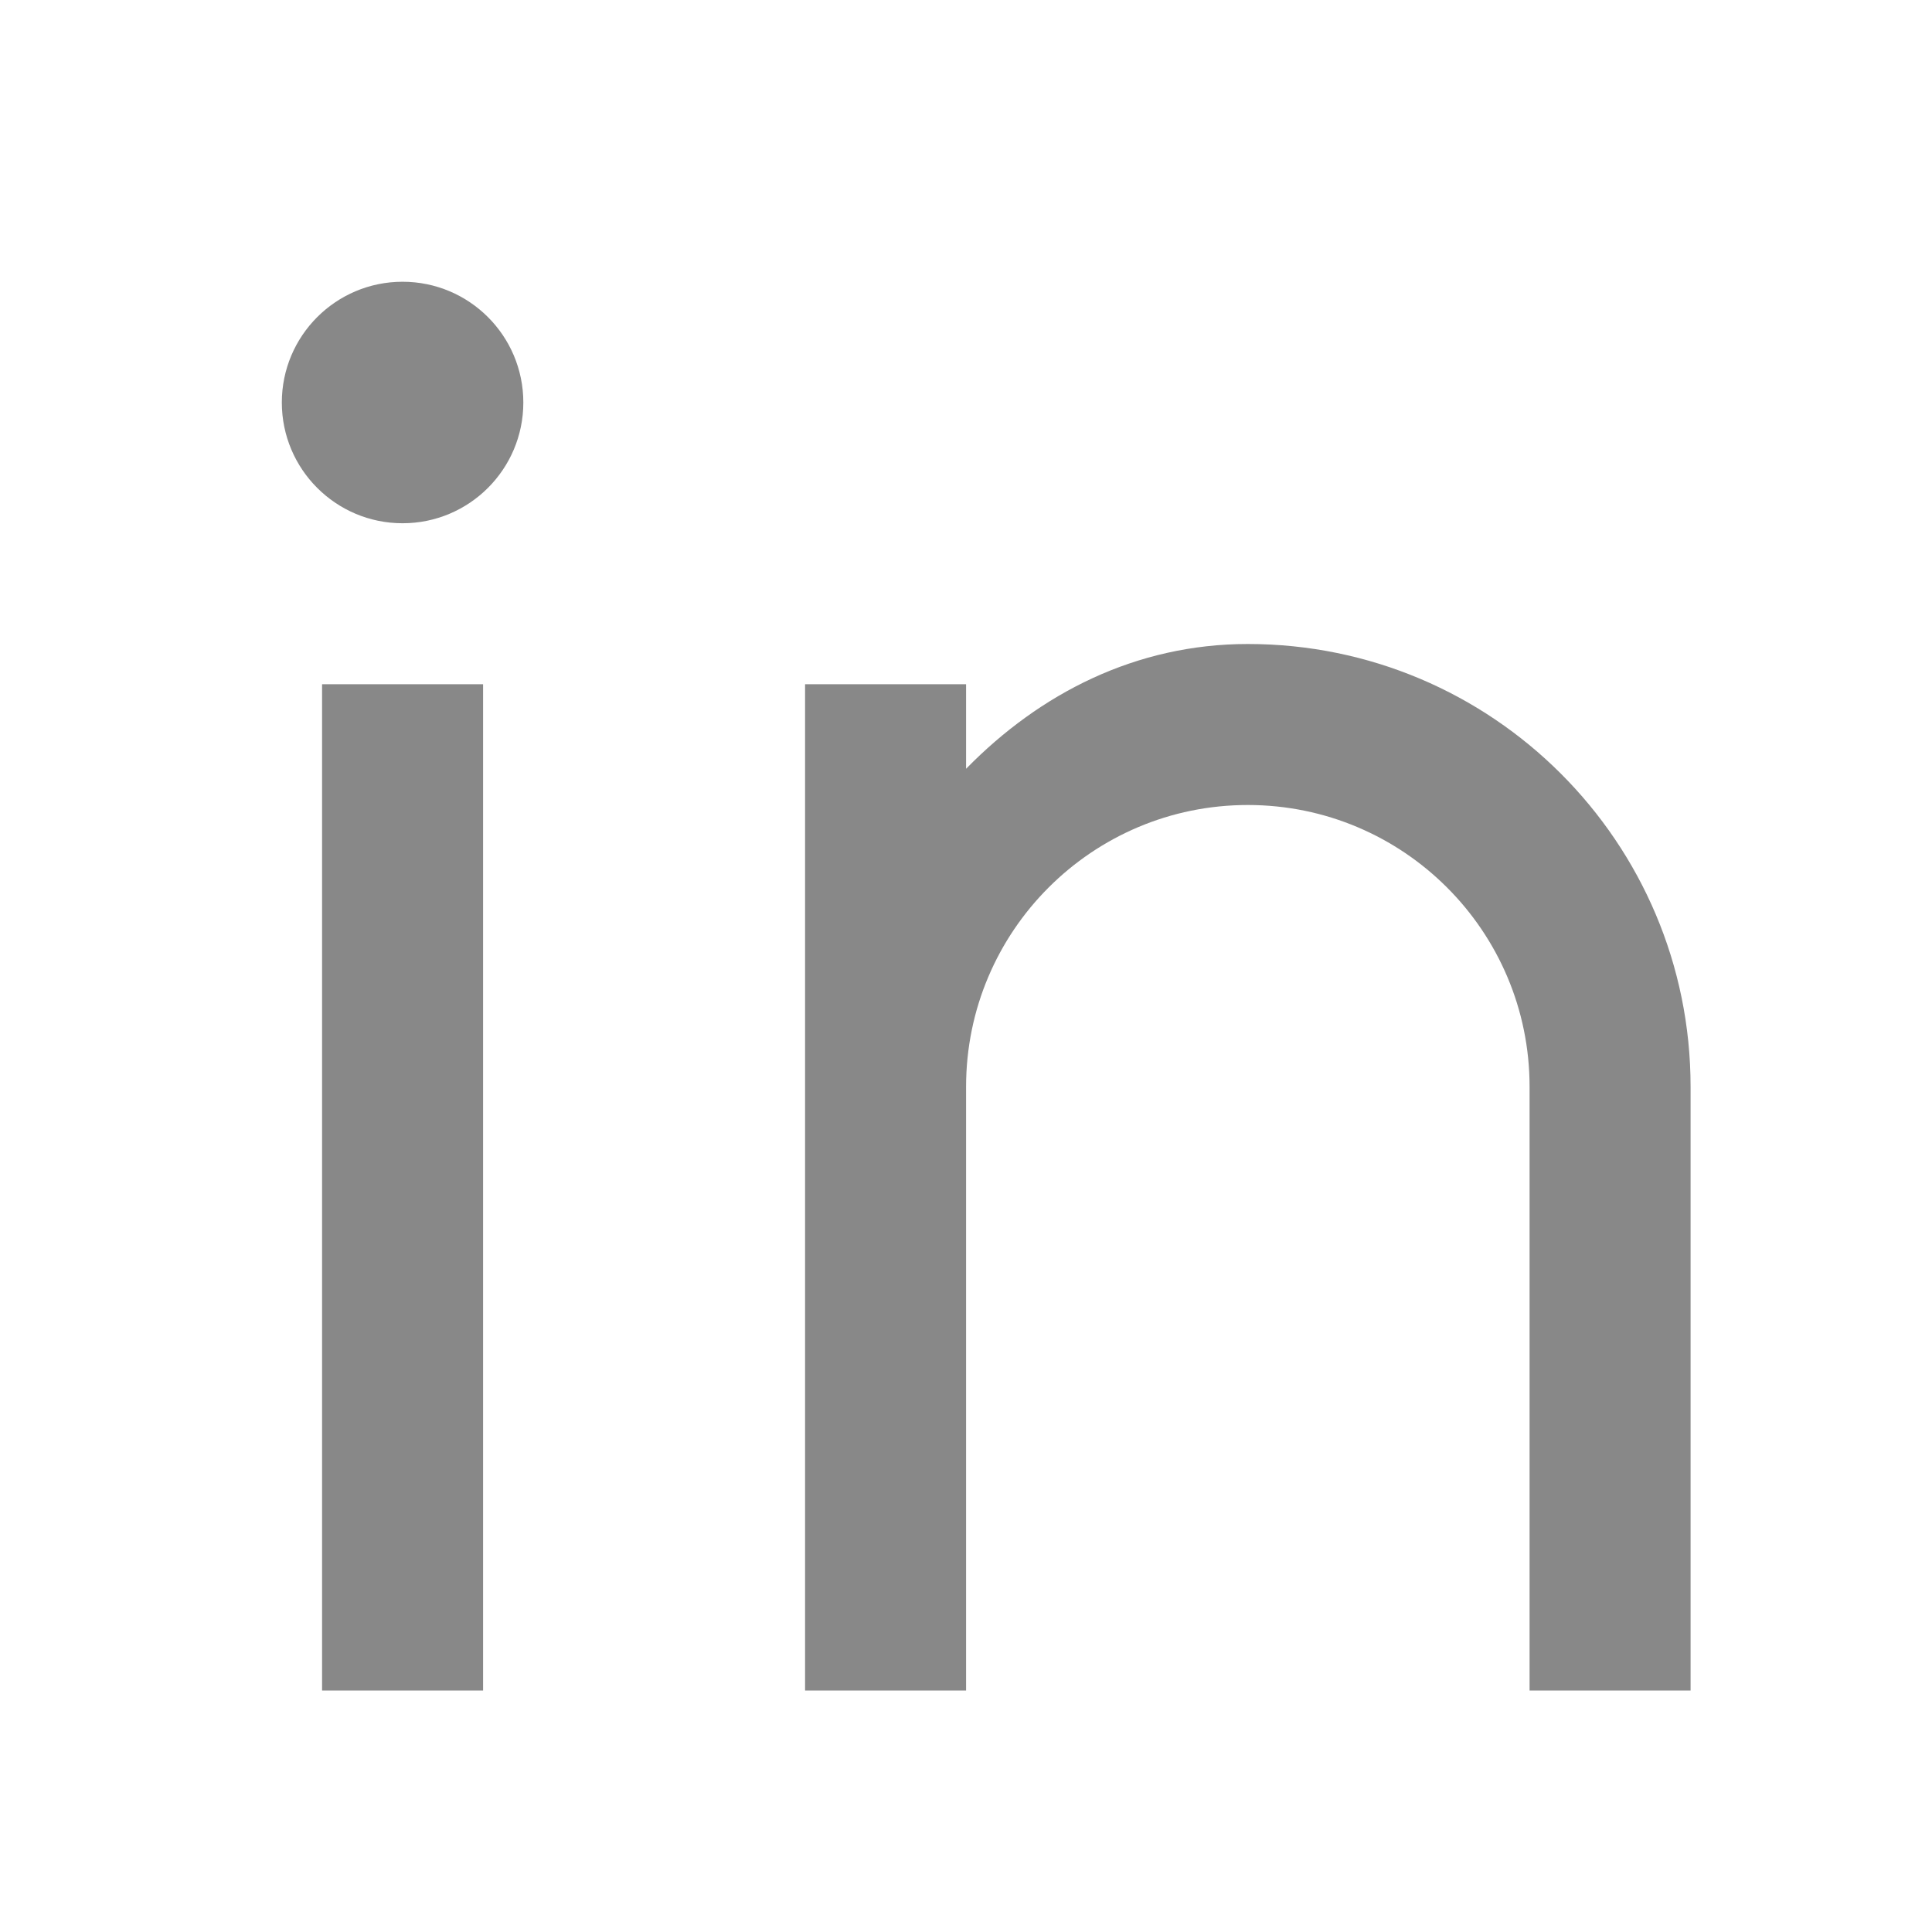
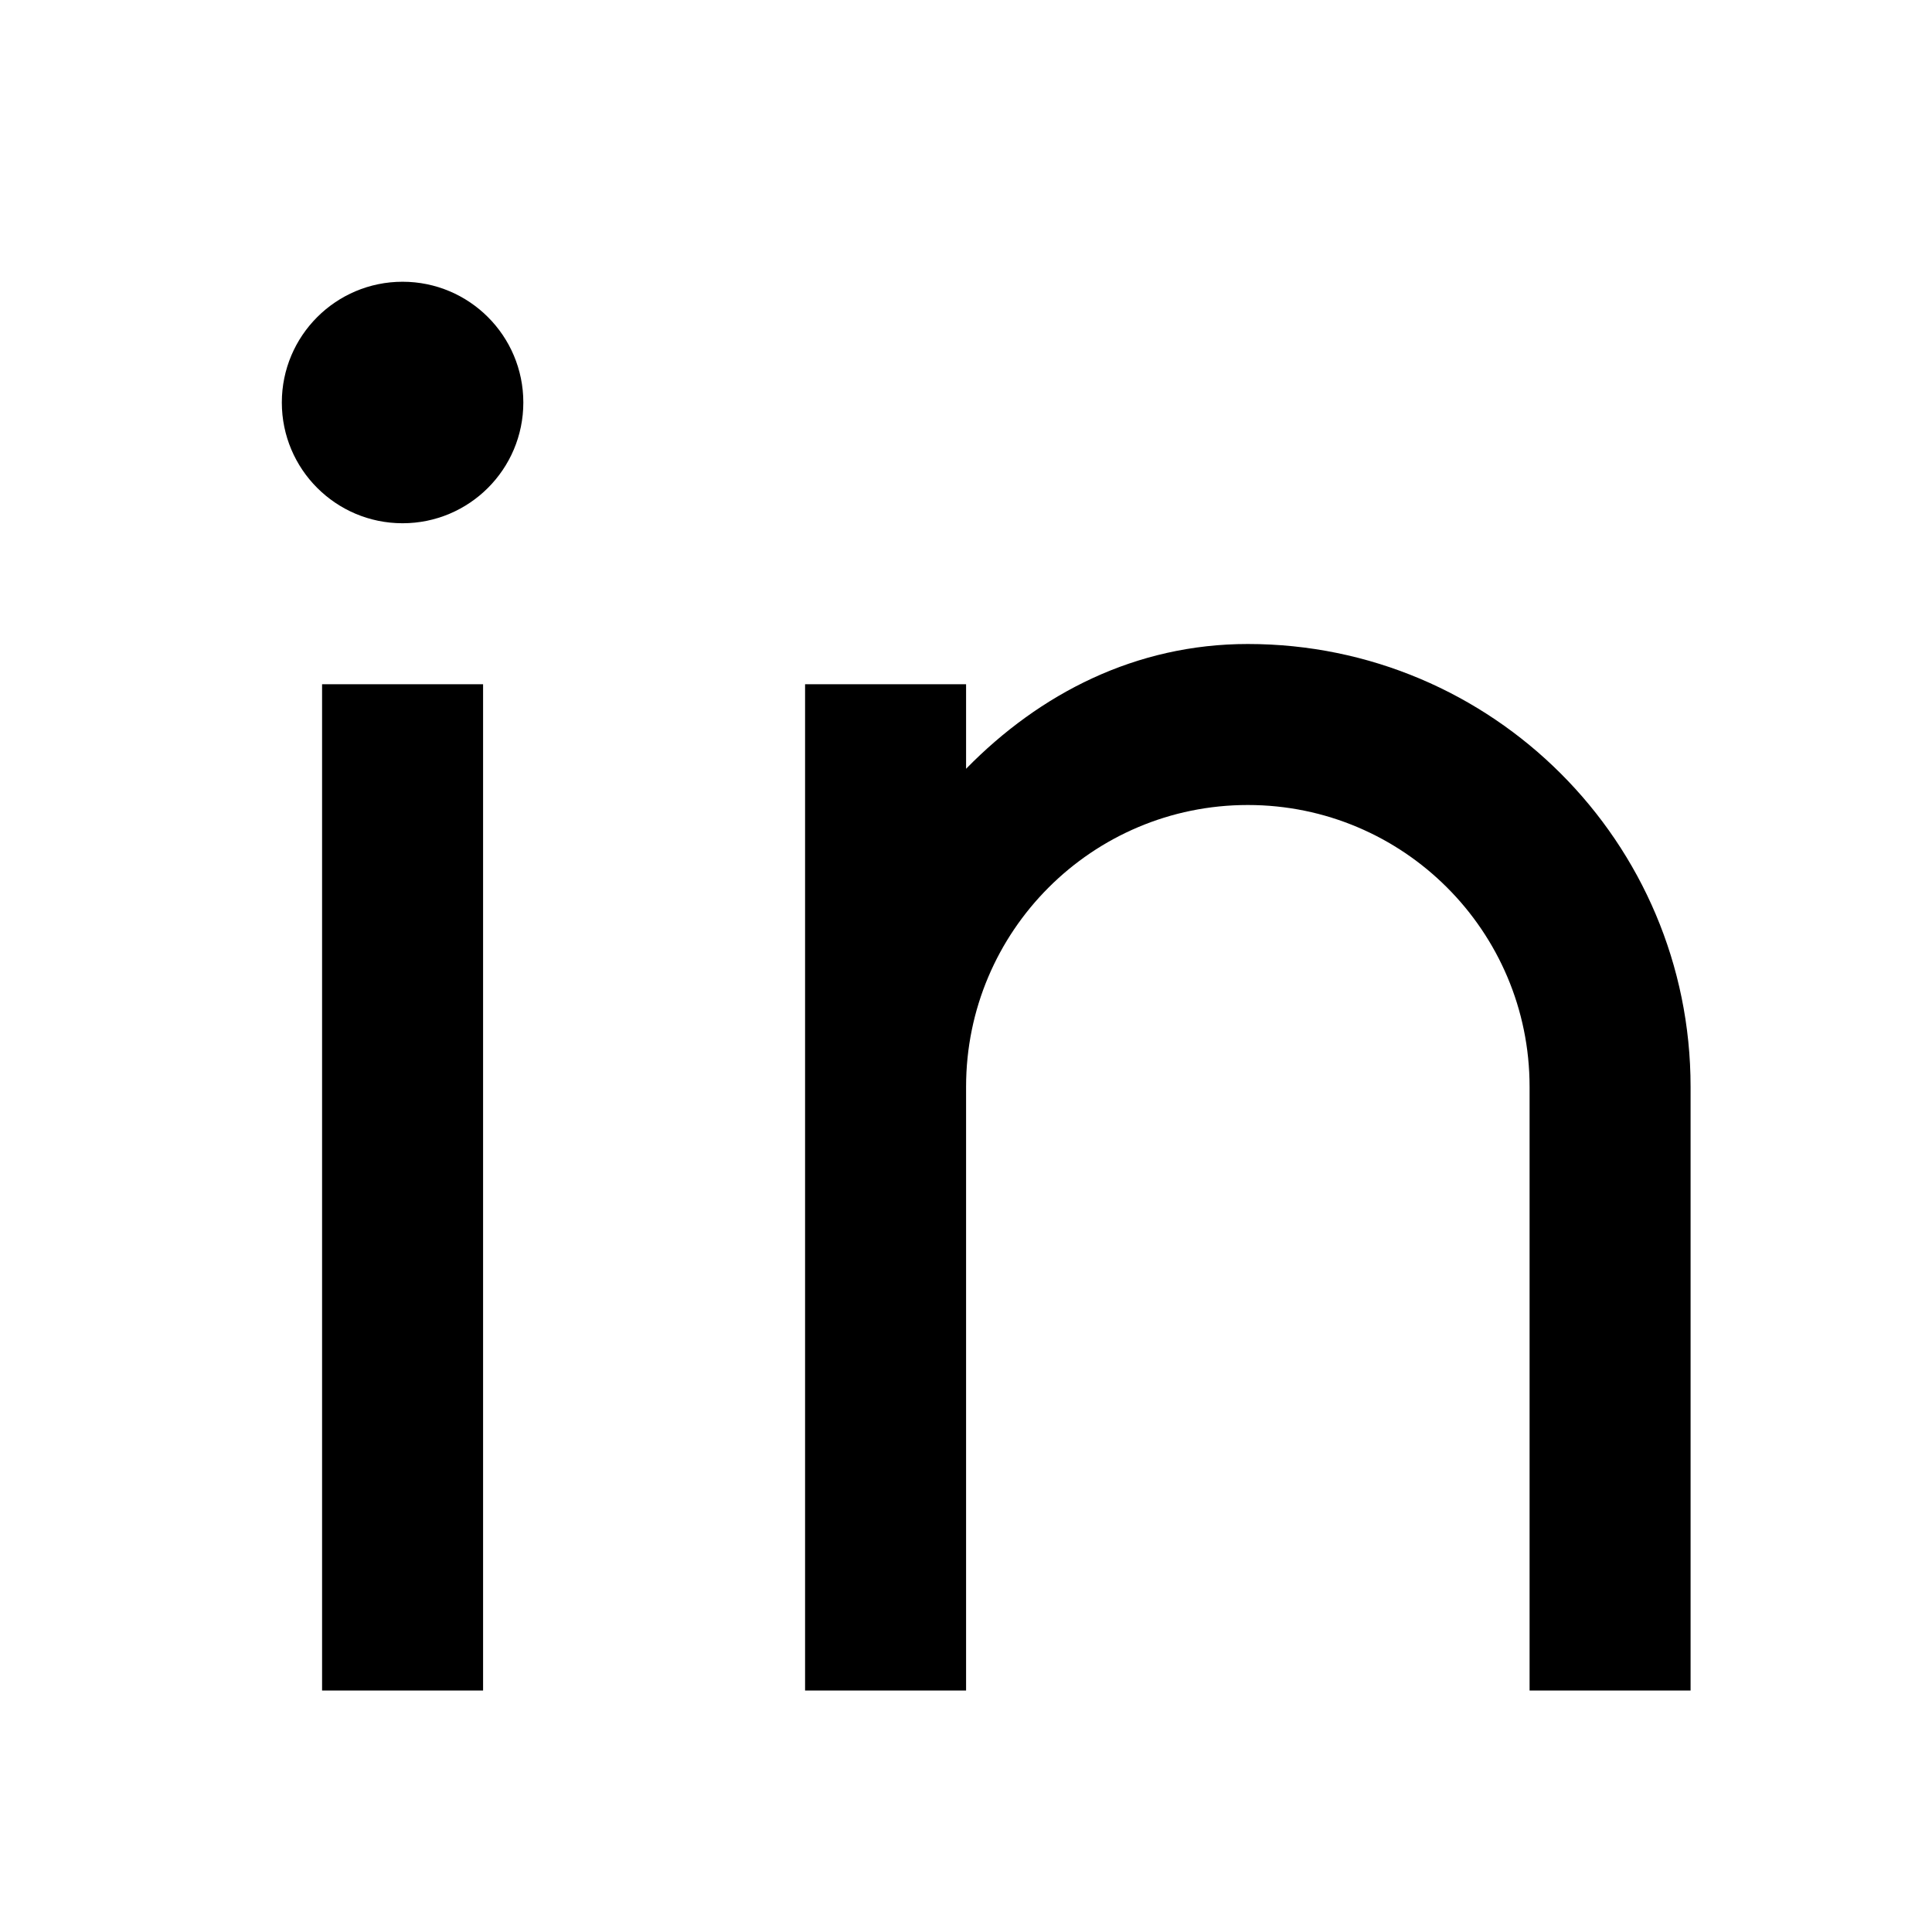
<svg xmlns="http://www.w3.org/2000/svg" viewBox="0 0 24 24">
-   <path fill="#888" d="M12.001 9.55c.917-.937 2.111-1.55 3.5-1.55a5.5 5.5 0 0 1 5.5 5.5V21h-2v-7.5a3.5 3.5 0 1 0-7 0V21h-2V8.5h2v1.05Zm-7-3.05a1.5 1.5 0 1 1 0-3a1.5 1.5 0 0 1 0 3Zm-1 2h2V21h-2V8.5Z" />
+   <path fill="black" d="M12.001 9.55c.917-.937 2.111-1.55 3.5-1.55a5.5 5.5 0 0 1 5.5 5.5V21h-2v-7.5a3.5 3.5 0 1 0-7 0V21h-2V8.5h2v1.05Zm-7-3.05a1.5 1.5 0 1 1 0-3a1.5 1.5 0 0 1 0 3Zm-1 2h2V21h-2V8.5Z" />
</svg>
